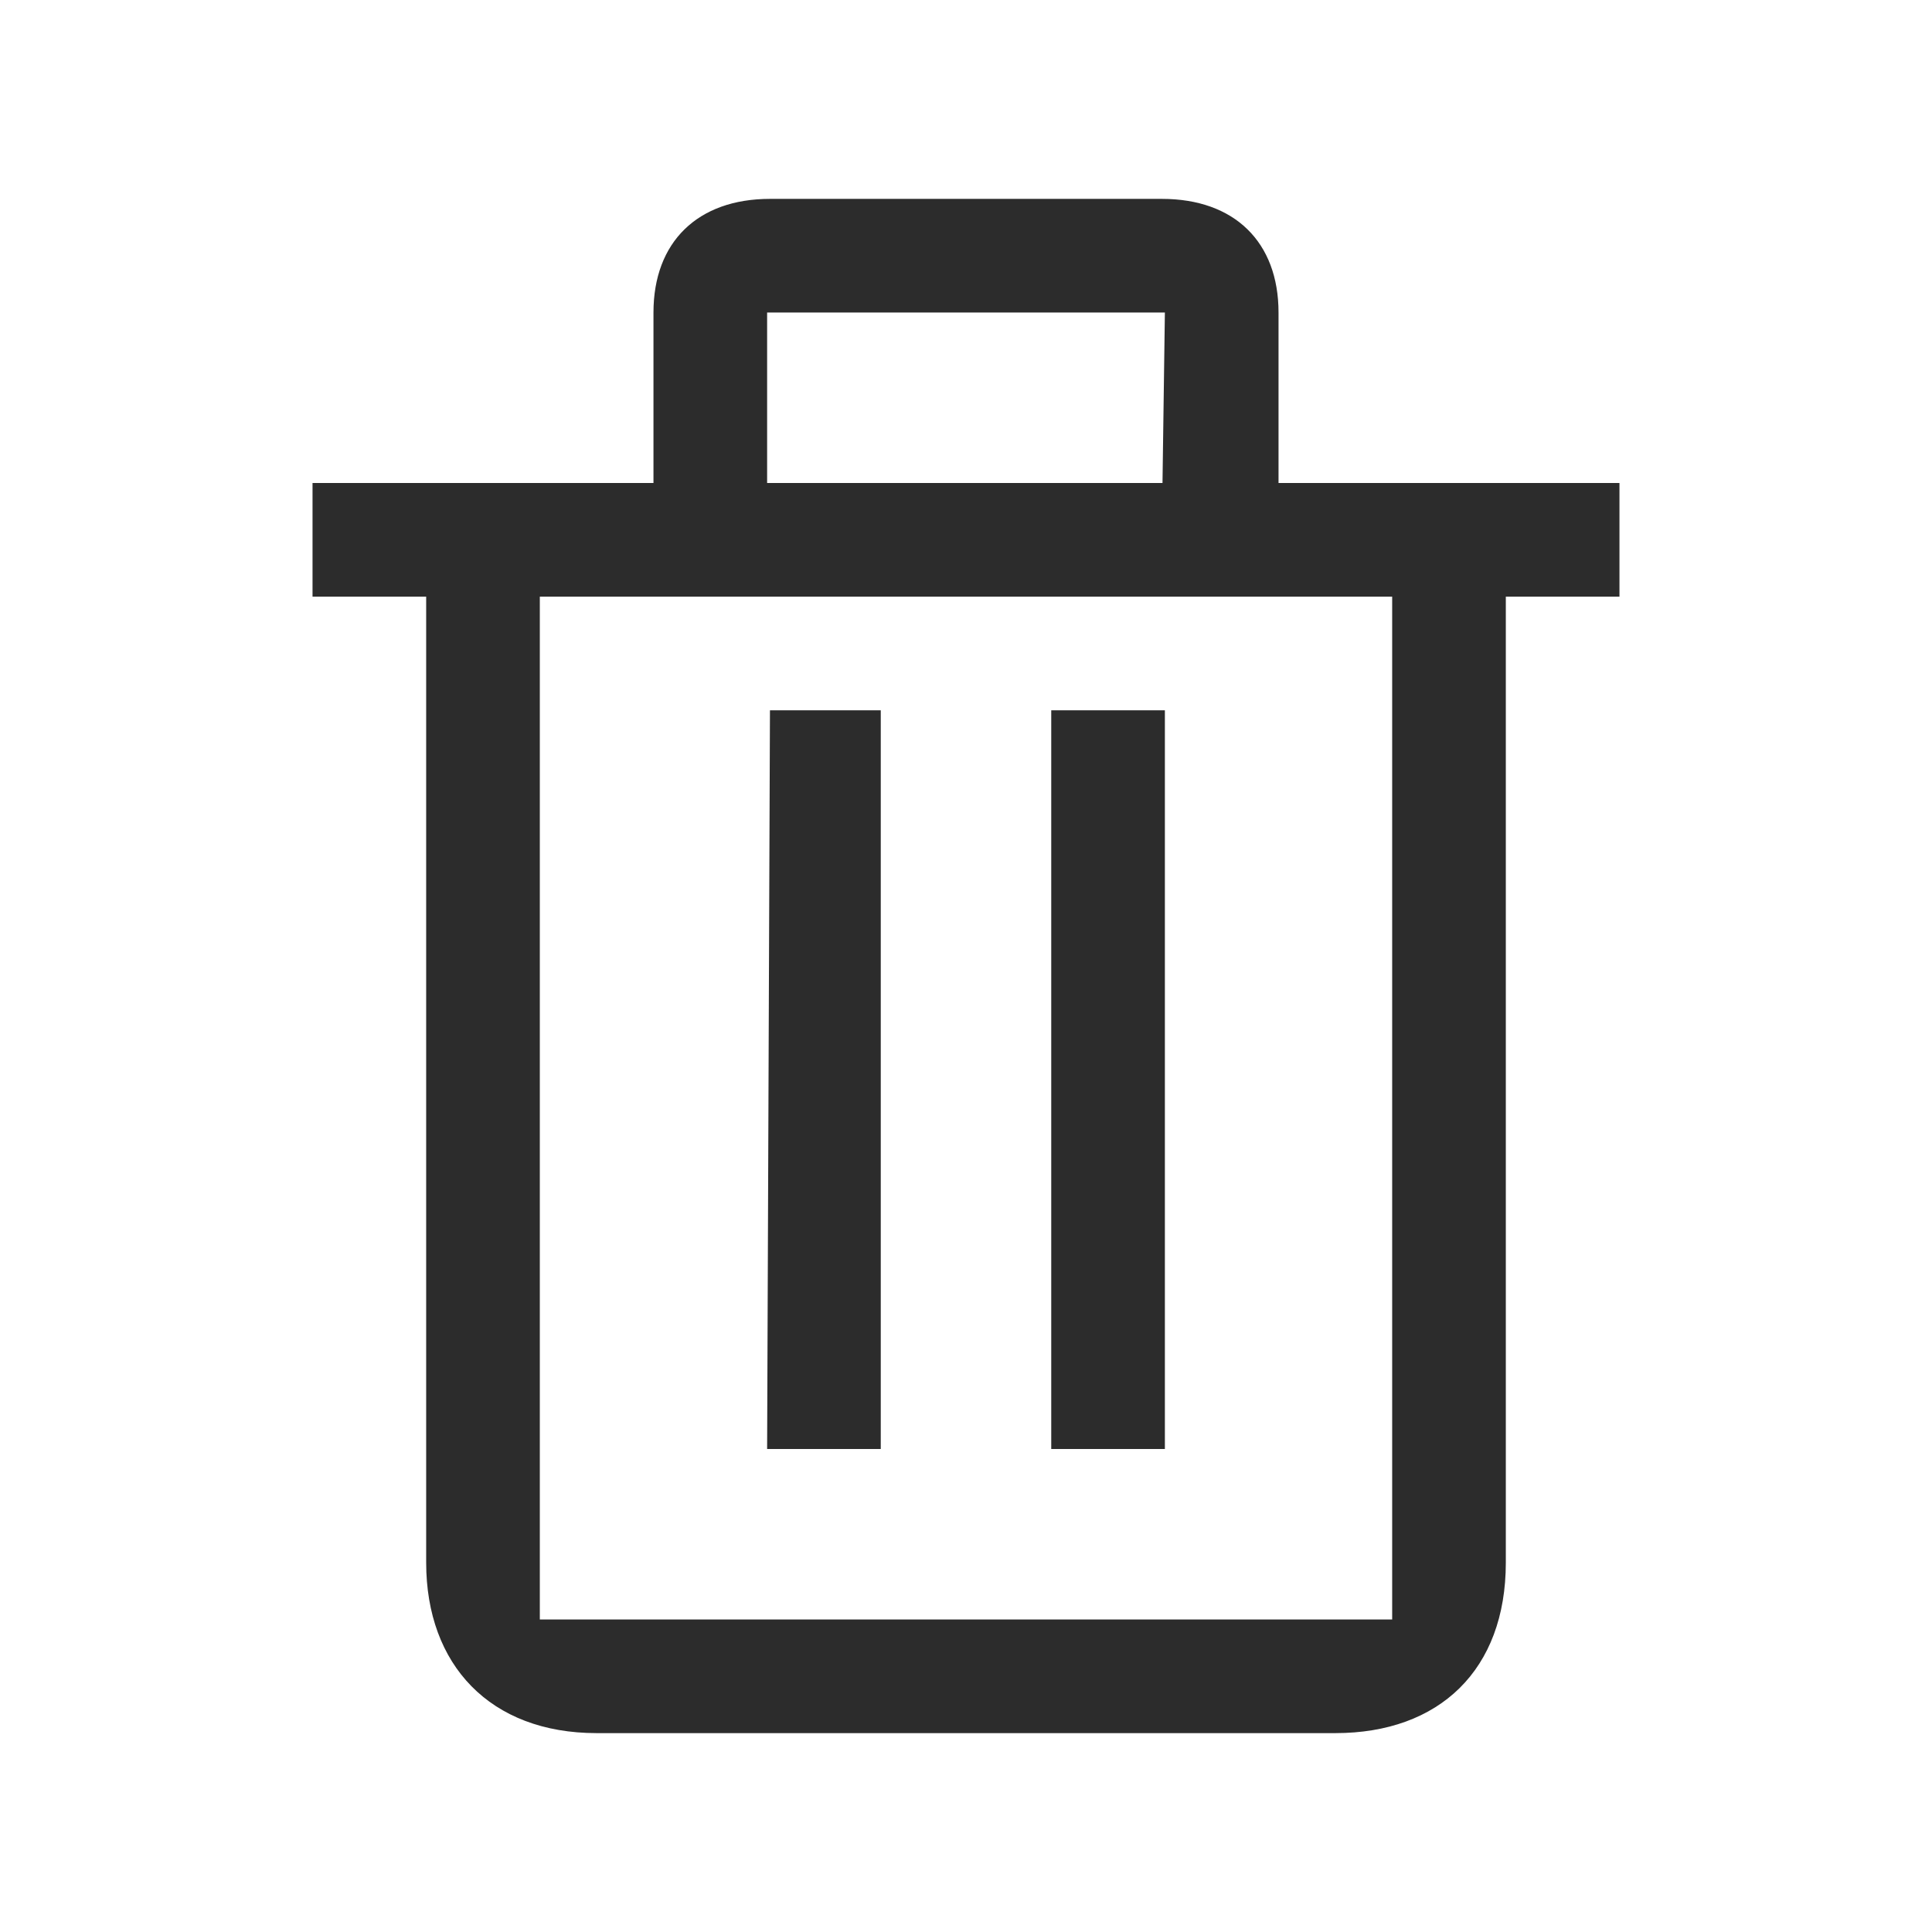
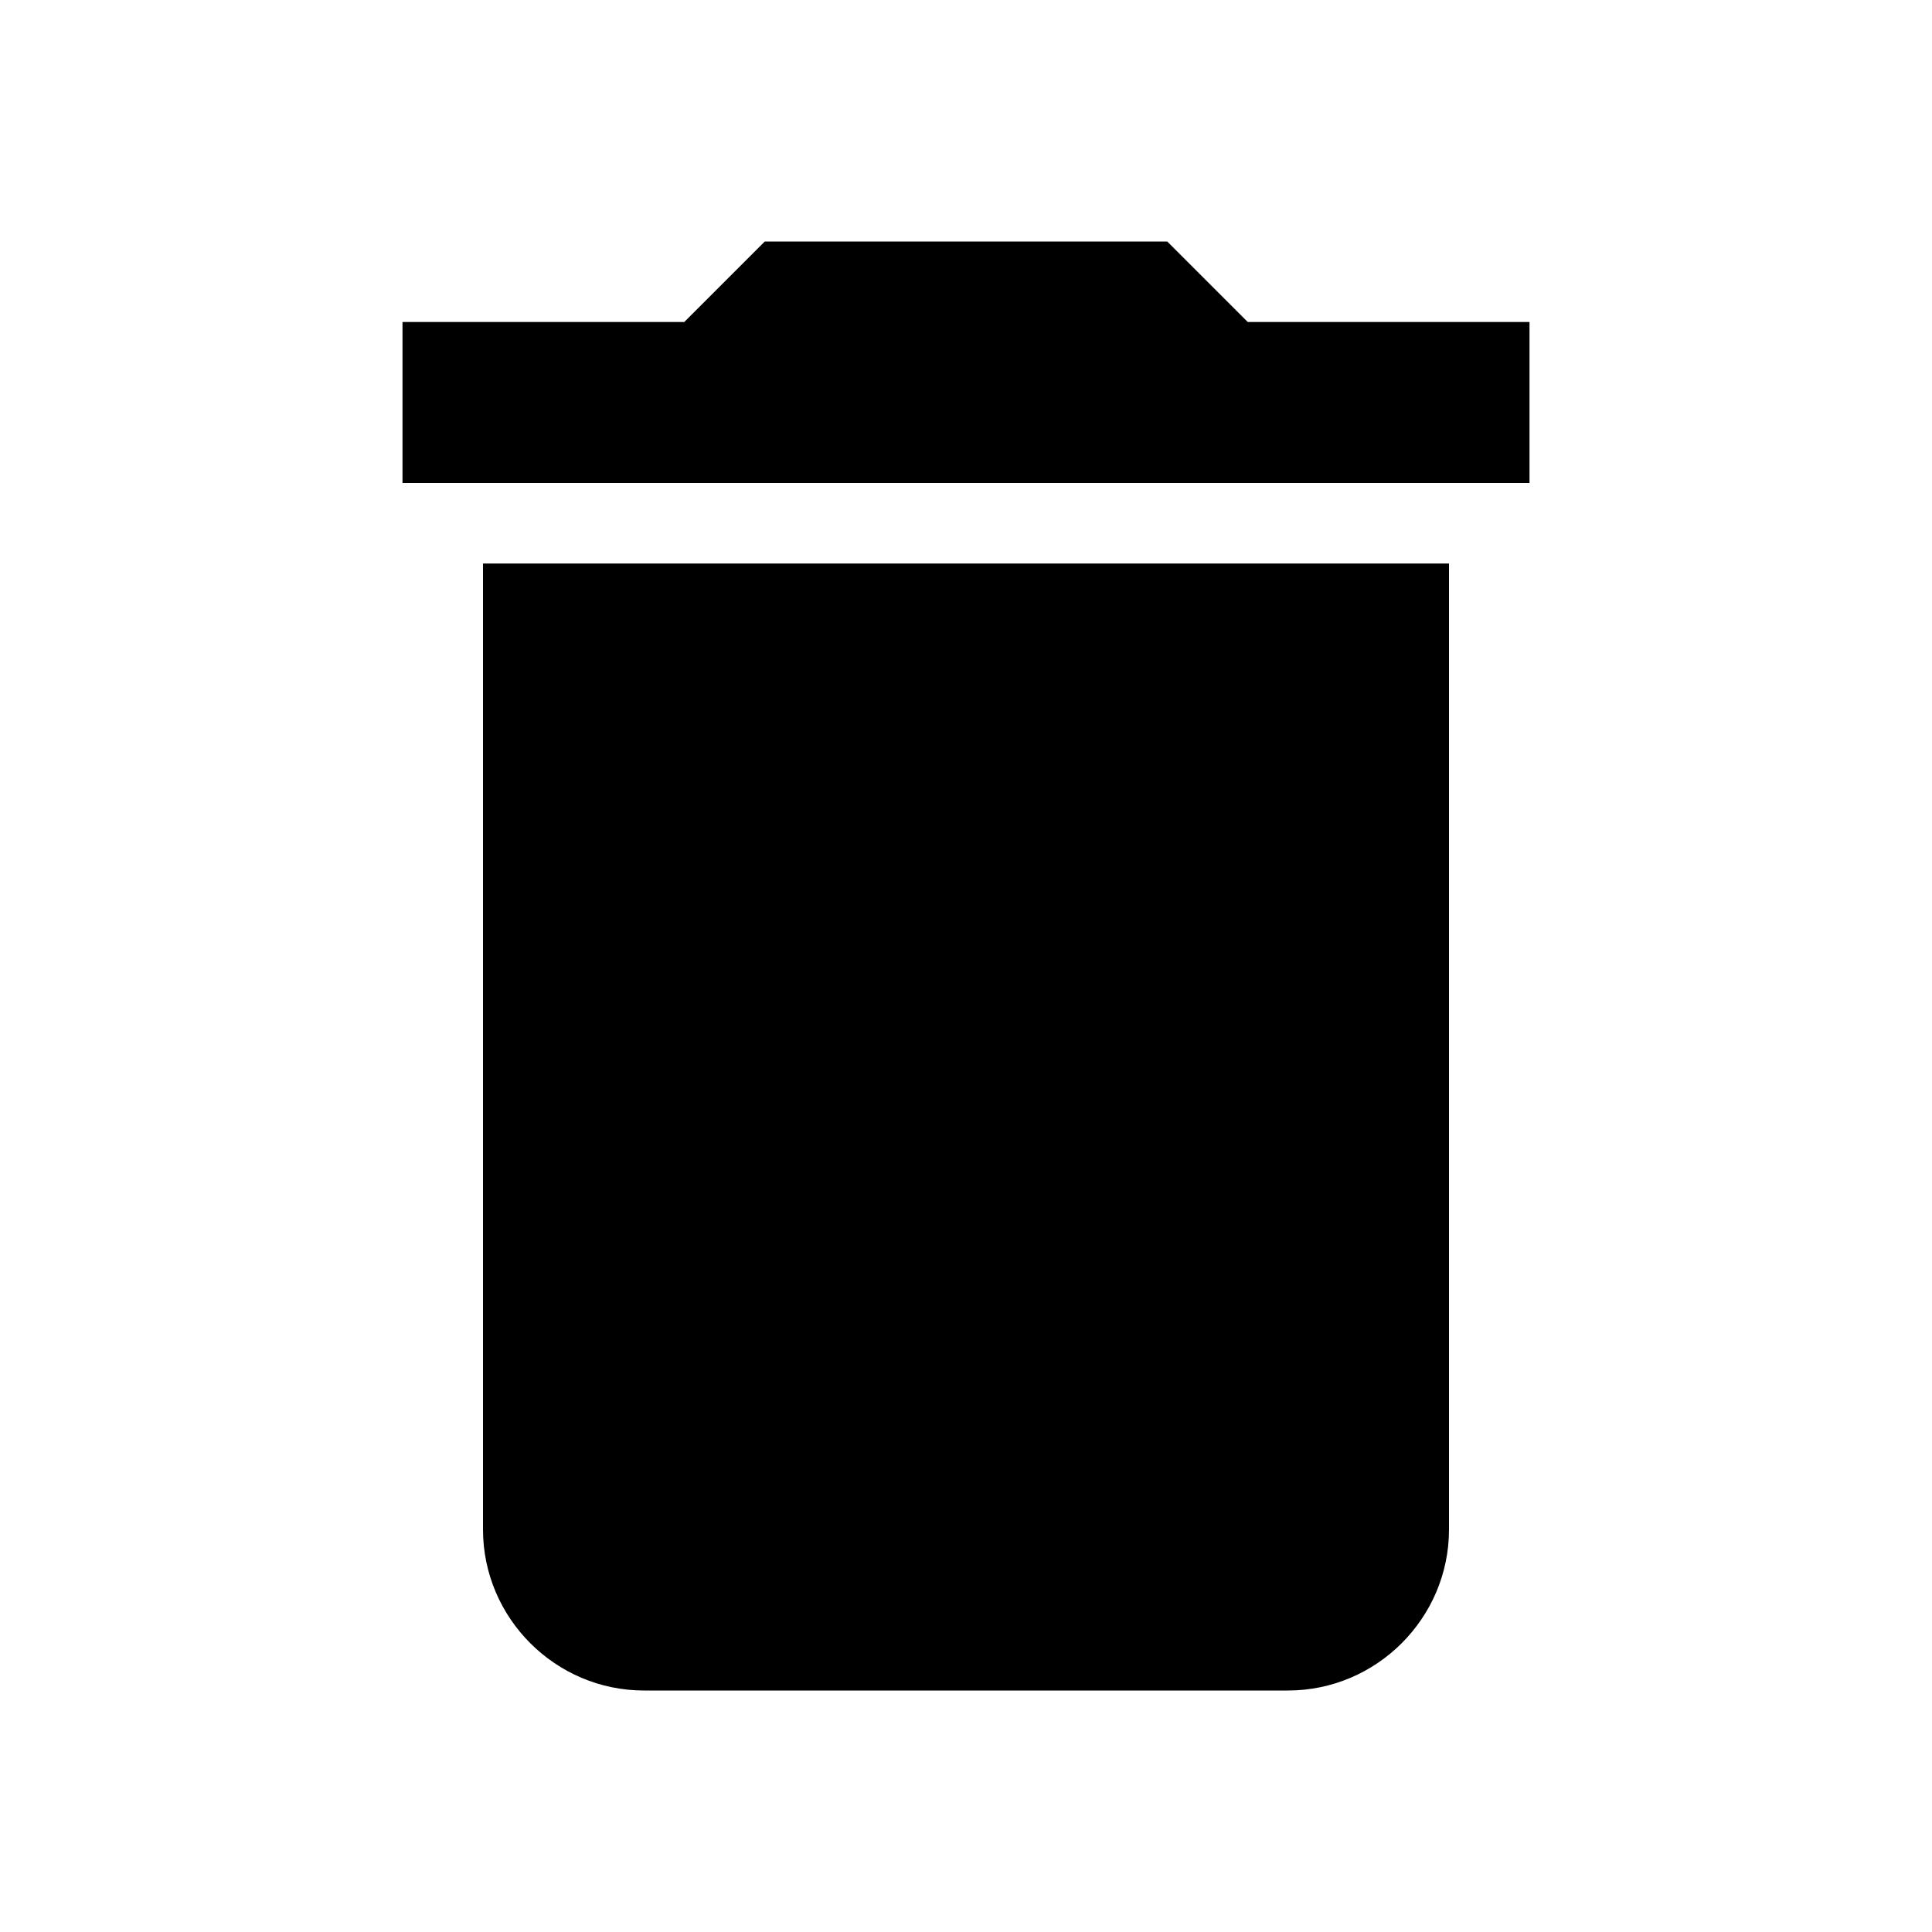
- <svg xmlns="http://www.w3.org/2000/svg" t="1554199445025" class="icon" style="" viewBox="0 0 1024 1024" version="1.1" p-id="37659" width="210" height="210">
+ <svg xmlns="http://www.w3.org/2000/svg" t="1555133957949" class="icon" style="" viewBox="0 0 1024 1024" version="1.1" p-id="26480" width="16" height="16">
  <defs>
    <style type="text/css" />
  </defs>
-   <path d="M677.647 256l0-90.353c0-37.436-23.462-60.235-61.771-60.235L408.094 105.412c-38.249 0-61.741 22.799-61.741 60.235l0 90.353-180.706 0 0 60.235 60.235 0 0 512c0 54.272 33.973 90.353 90.353 90.353l391.529 0c55.085 0 90.353-33.491 90.353-90.353l0-512 60.235 0 0-60.235L677.647 256zM406.588 165.647l210.824 0-1.265 90.353L406.588 256 406.588 165.647zM737.882 858.353l-451.765 0 0-542.118 451.765 0L737.882 858.353zM466.824 376.471l-58.729 0-1.506 391.529 60.235 0L466.824 376.471zM617.412 376.471l-60.235 0 0 391.529 60.235 0L617.412 376.471z" p-id="37660" fill="#2c2c2c" />
+   <path d="M810.667 170.667 661.333 170.667 618.667 128 405.333 128 362.667 170.667 213.333 170.667 213.333 256 810.667 256M256 810.667C256 857.6 294.4 896 341.333 896L682.667 896C729.6 896 768 857.6 768 810.667L768 298.667 256 298.667 256 810.667Z" p-id="26481" />
</svg>
